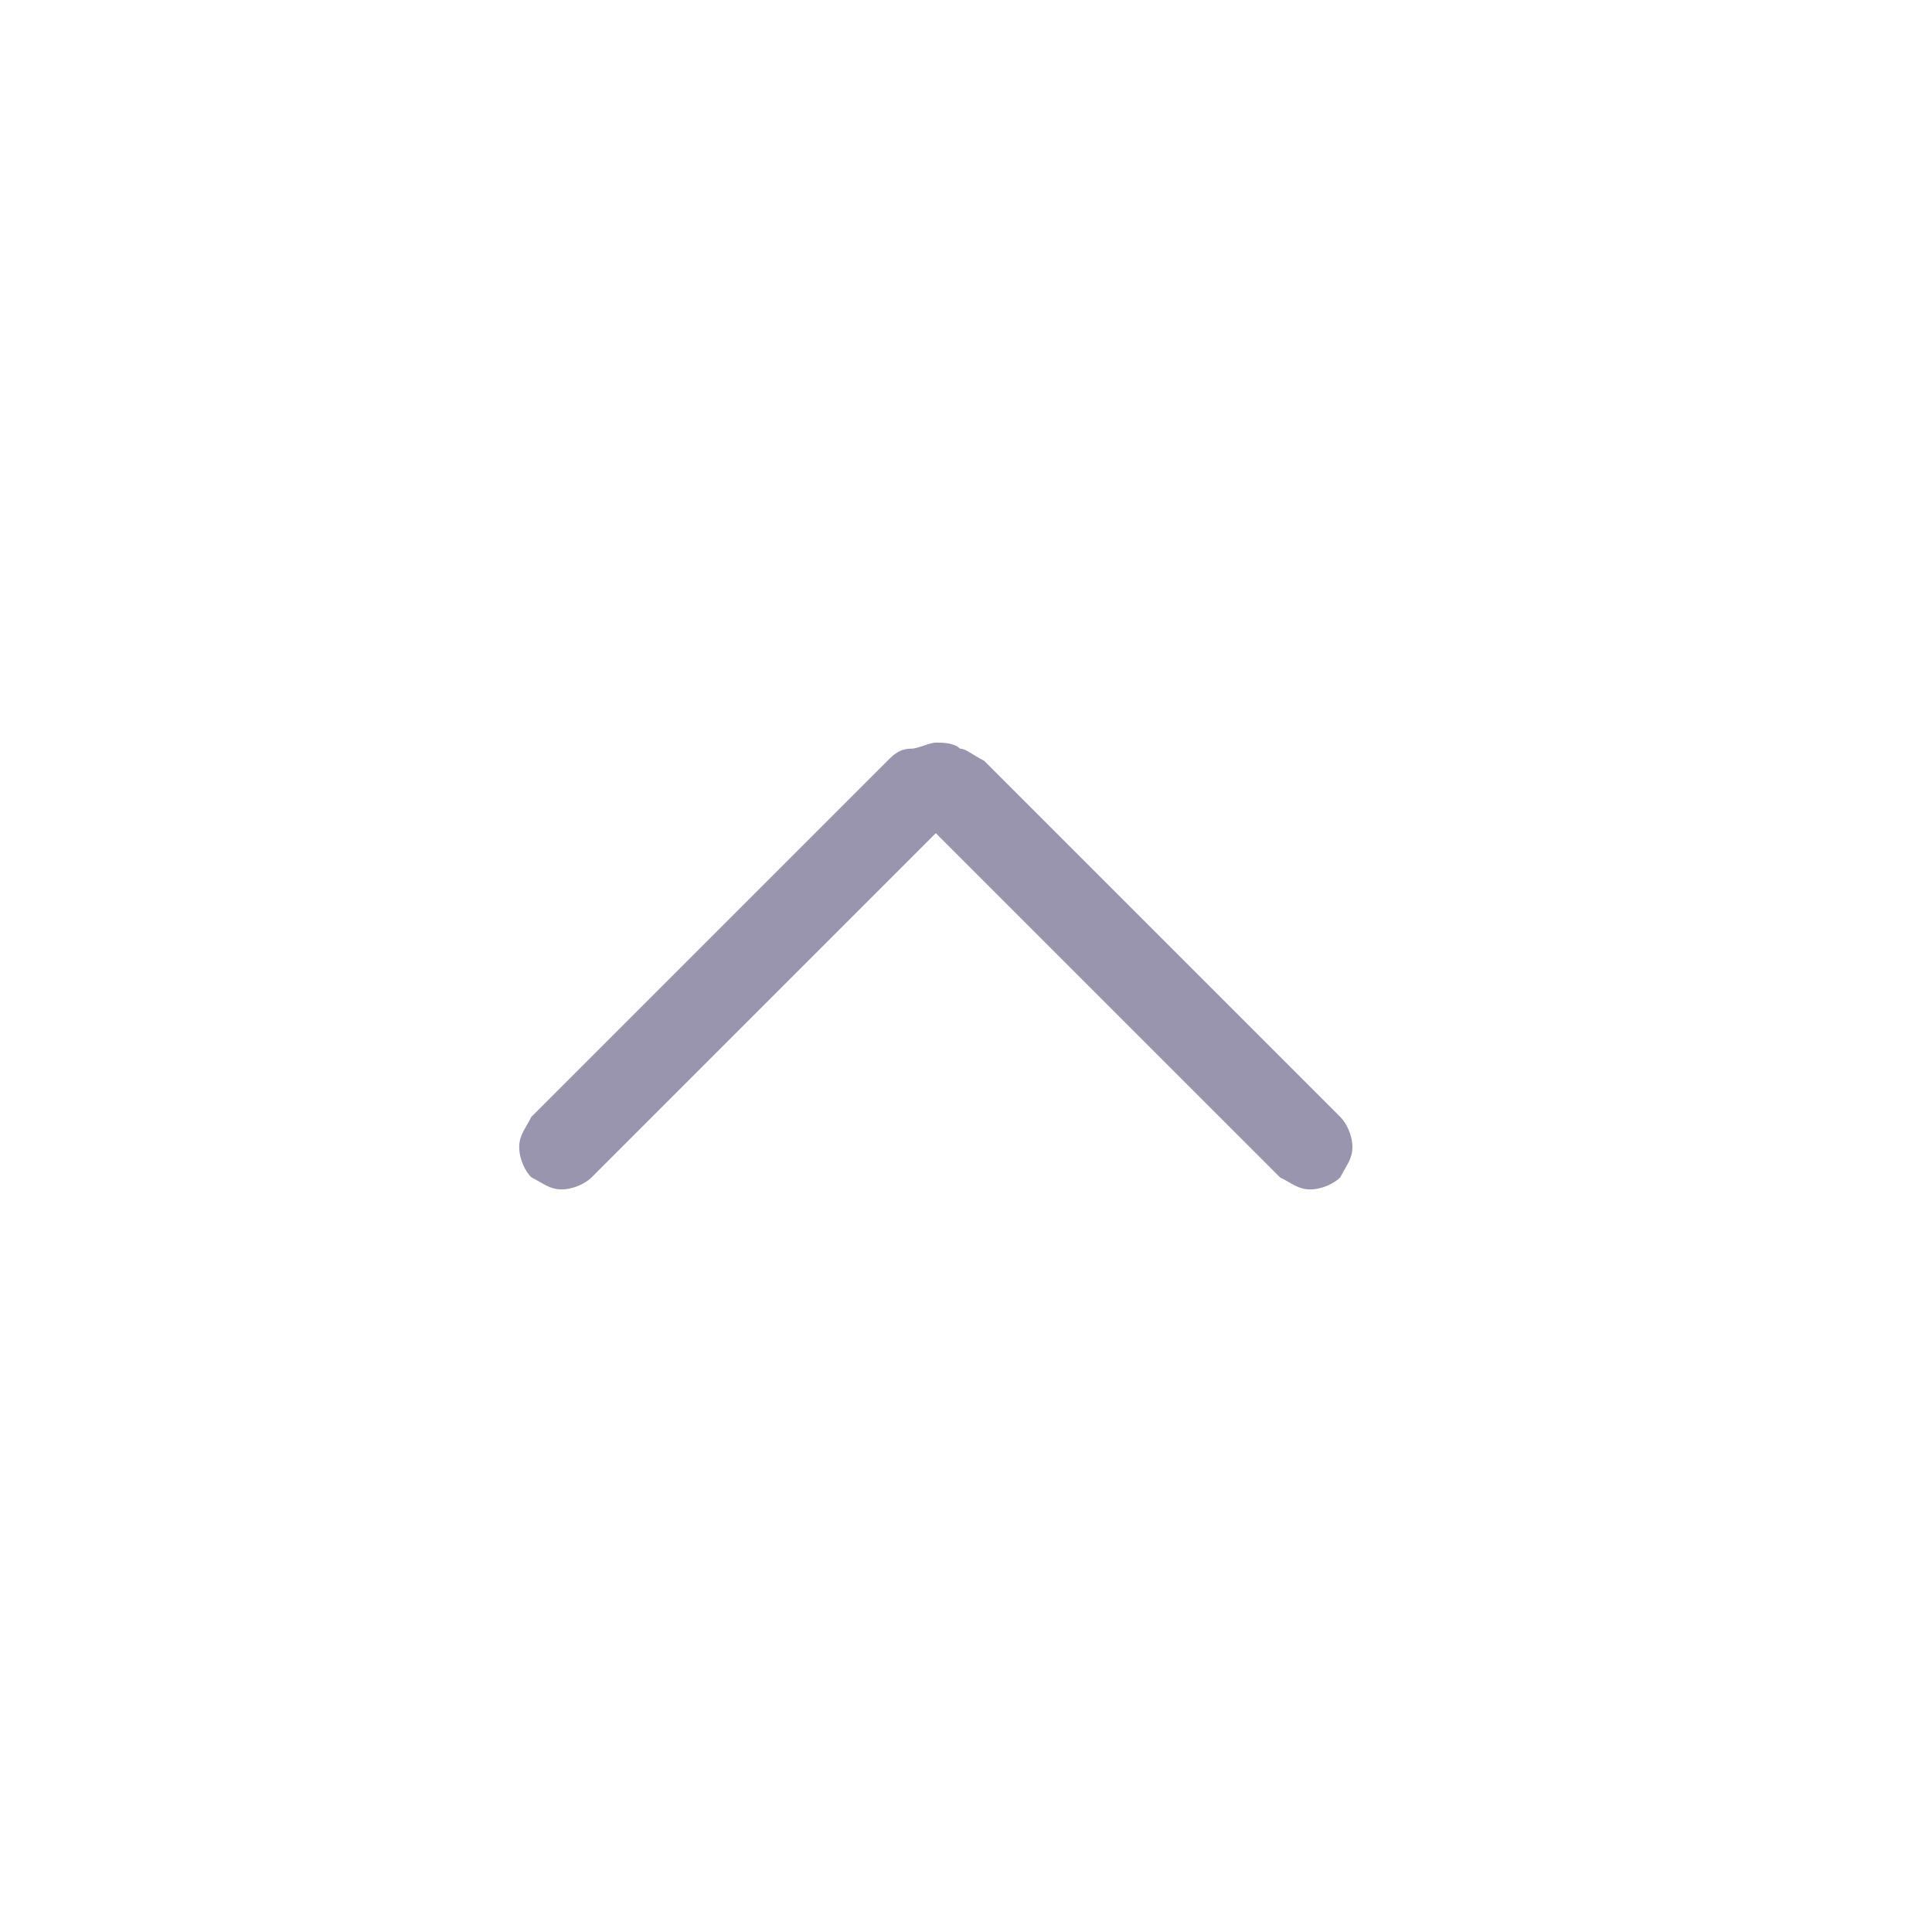
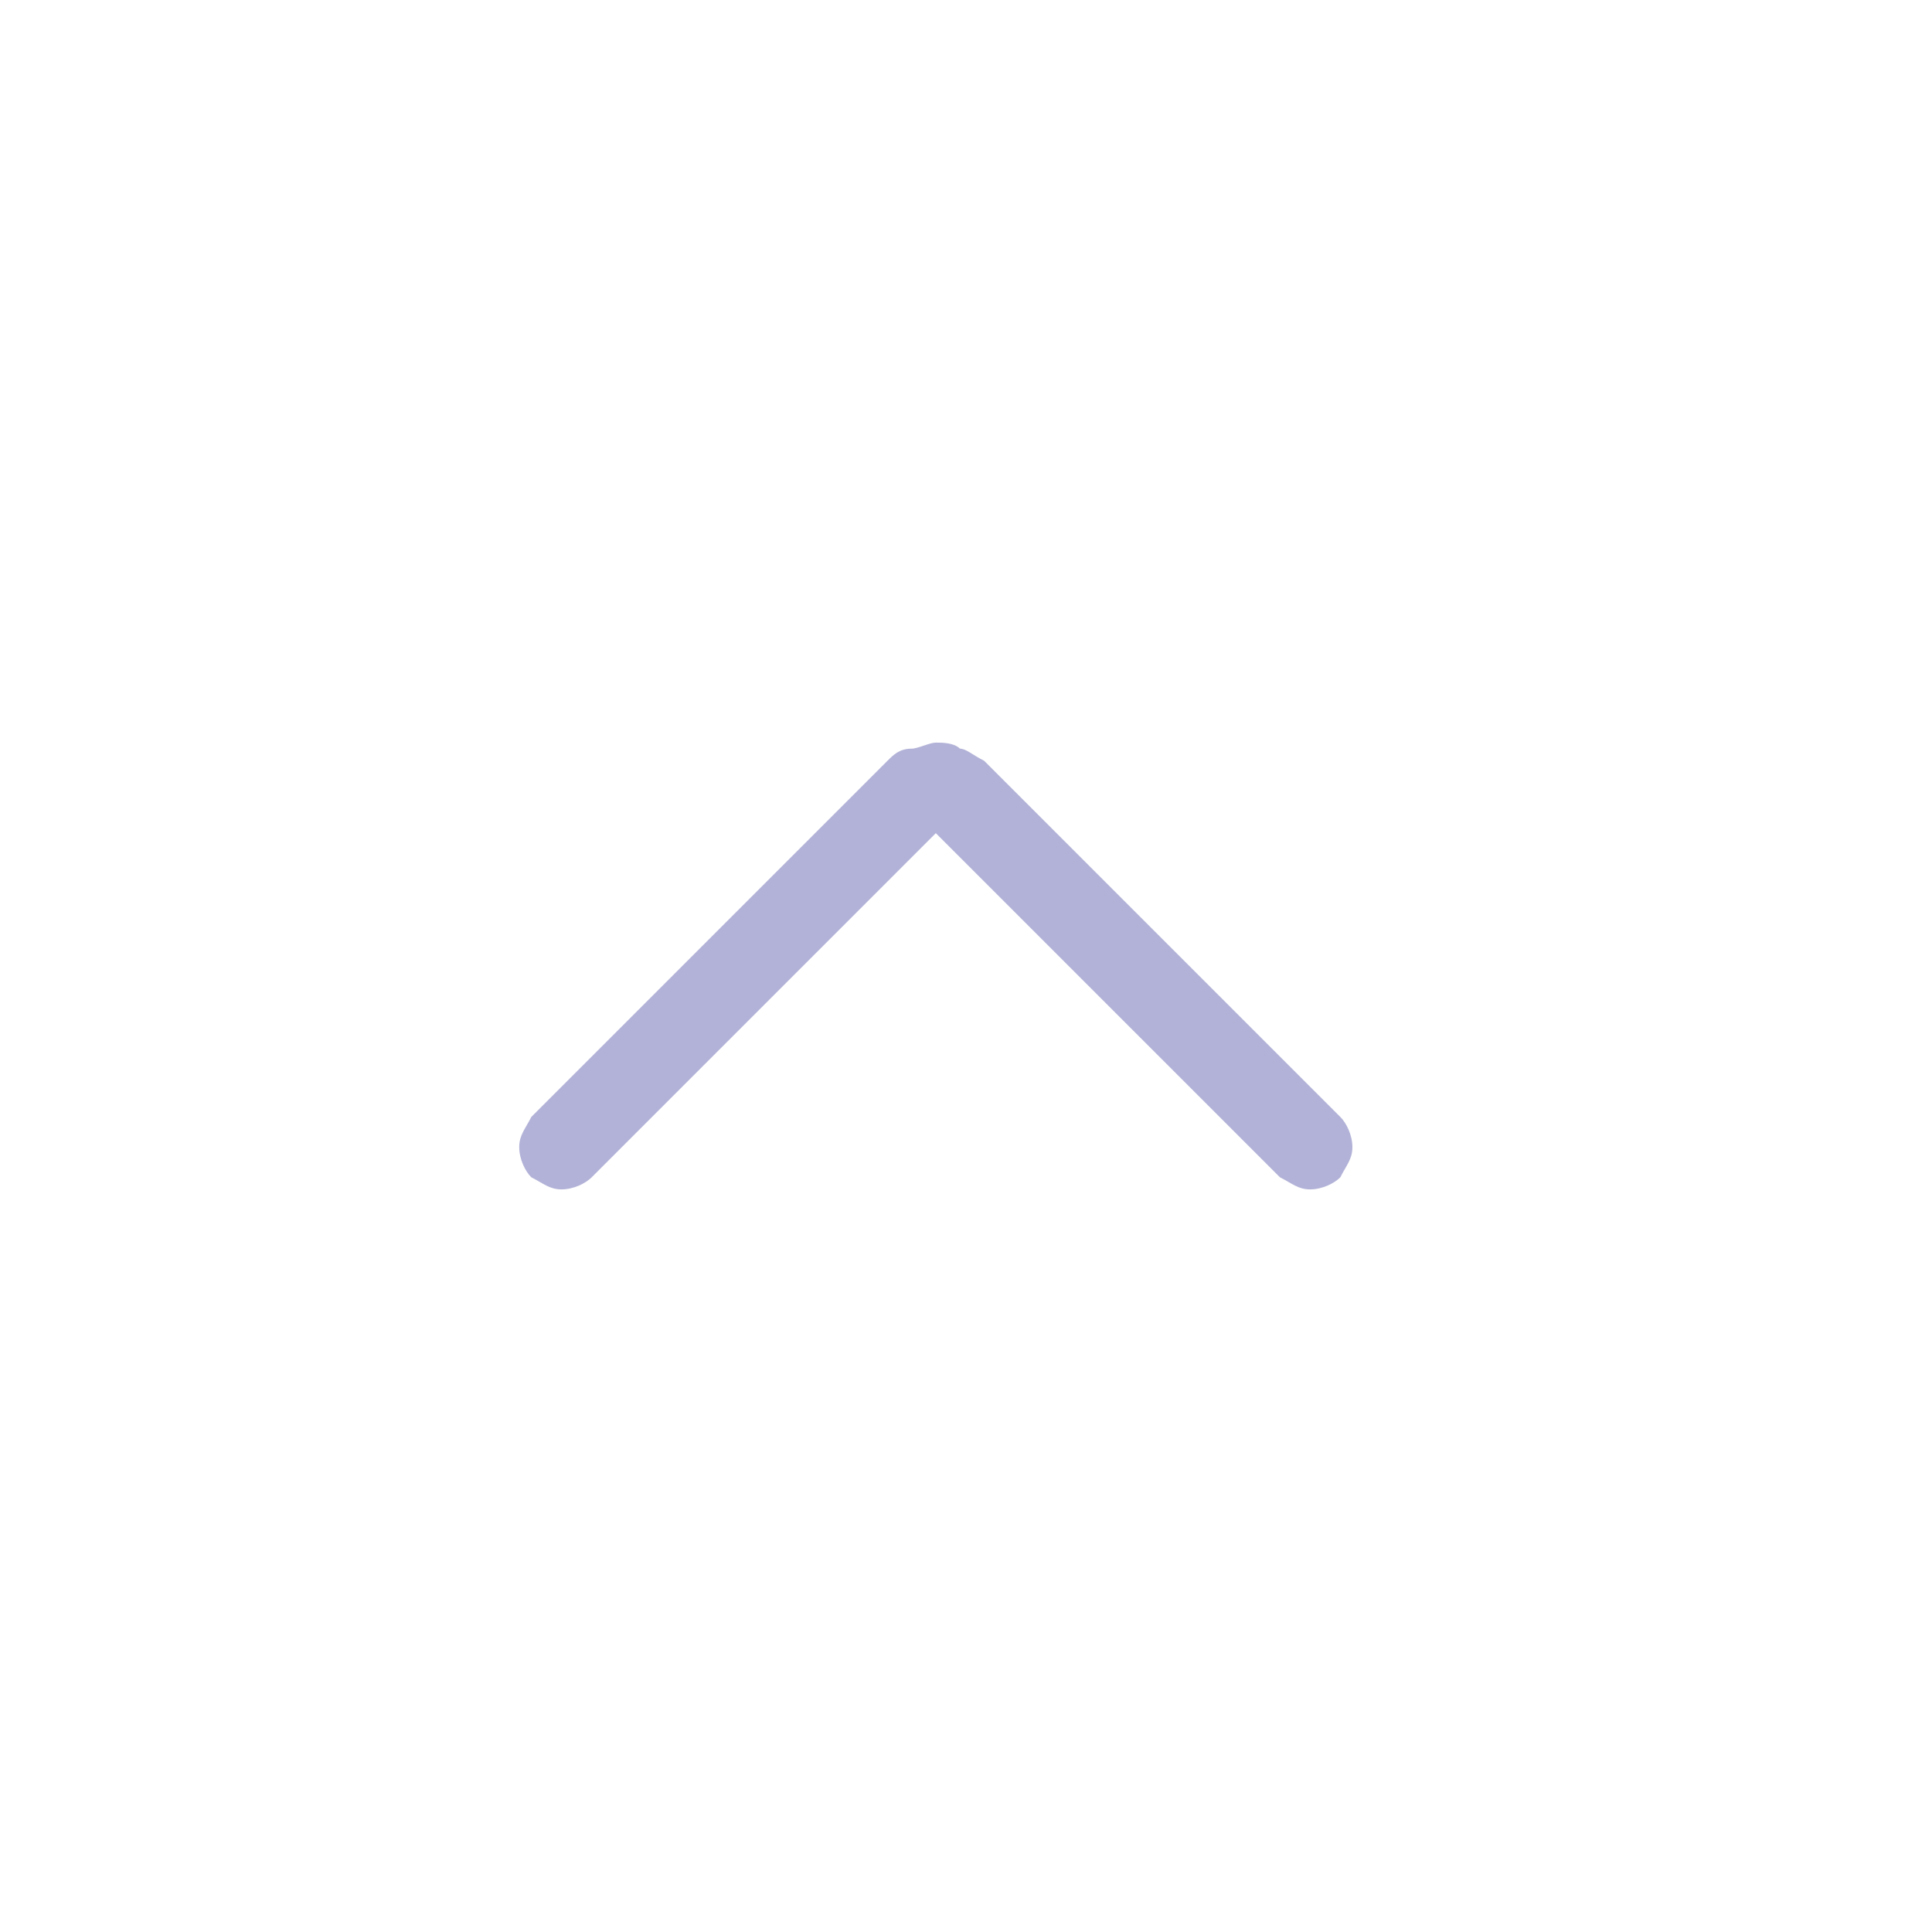
<svg xmlns="http://www.w3.org/2000/svg" version="1.1" id="Layer_1" x="0px" y="0px" viewBox="0 0 32 32" style="enable-background:new 0 0 32 32;" xml:space="preserve">
  <style type="text/css">
- 	.st0{fill:#9995AF;}
+ 	.st0{fill:#B2B2D8;}
</style>
-   <path class="st0" d="M15.5,13.8l-5.7,5.7c-0.1,0.1-0.3,0.2-0.5,0.2c-0.2,0-0.3-0.1-0.5-0.2c-0.1-0.1-0.2-0.3-0.2-0.5  c0-0.2,0.1-0.3,0.2-0.5l5.9-5.9c0.1-0.1,0.2-0.2,0.4-0.2c0.1,0,0.3-0.1,0.4-0.1c0.1,0,0.3,0,0.4,0.1c0.1,0,0.2,0.1,0.4,0.2l5.9,5.9  c0.1,0.1,0.2,0.3,0.2,0.5c0,0.2-0.1,0.3-0.2,0.5c-0.1,0.1-0.3,0.2-0.5,0.2c-0.2,0-0.3-0.1-0.5-0.2L15.5,13.8z" />
+   <path class="st0" d="M15.5,13.8l-5.7,5.7c-0.1,0.1-0.3,0.2-0.5,0.2S9,19.6,8.8,19.5c-0.1-0.1-0.2-0.3-0.2-0.5s0.1-0.3,0.2-0.5  l5.9-5.9c0.1-0.1,0.2-0.2,0.4-0.2c0.1,0,0.3-0.1,0.4-0.1c0.1,0,0.3,0,0.4,0.1c0.1,0,0.2,0.1,0.4,0.2l5.9,5.9  c0.1,0.1,0.2,0.3,0.2,0.5s-0.1,0.3-0.2,0.5c-0.1,0.1-0.3,0.2-0.5,0.2s-0.3-0.1-0.5-0.2L15.5,13.8z" />
</svg>
